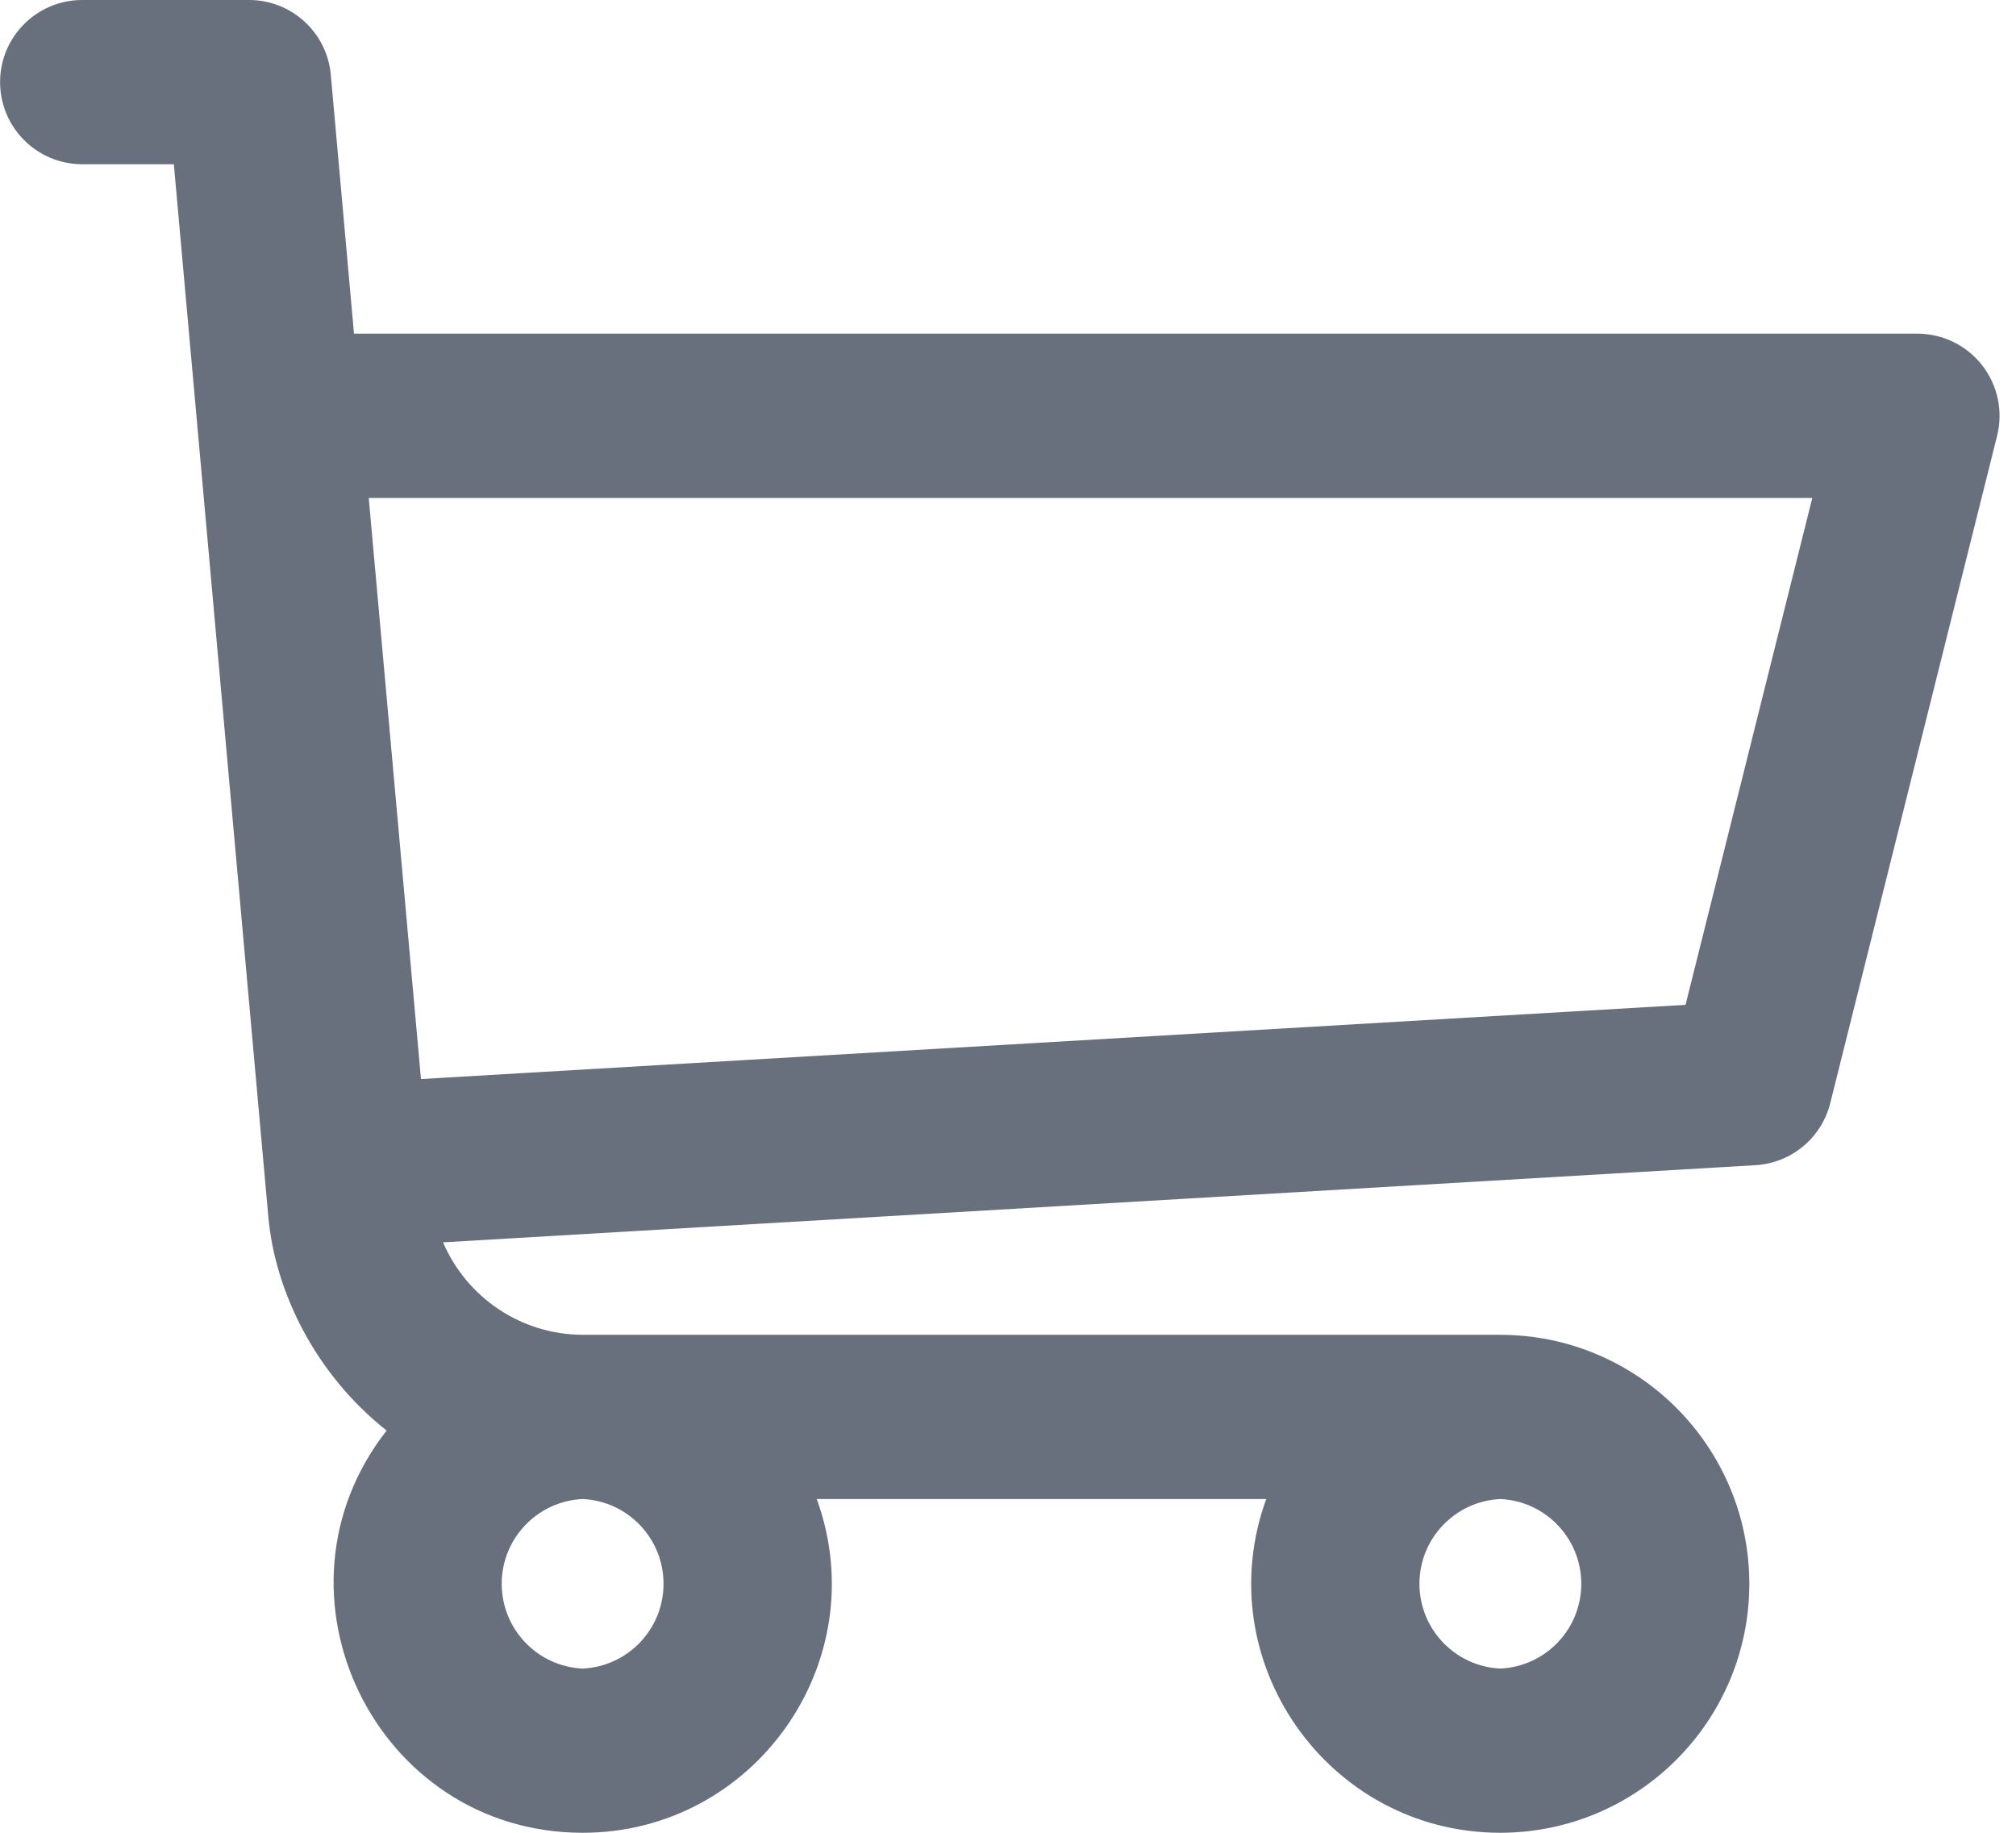
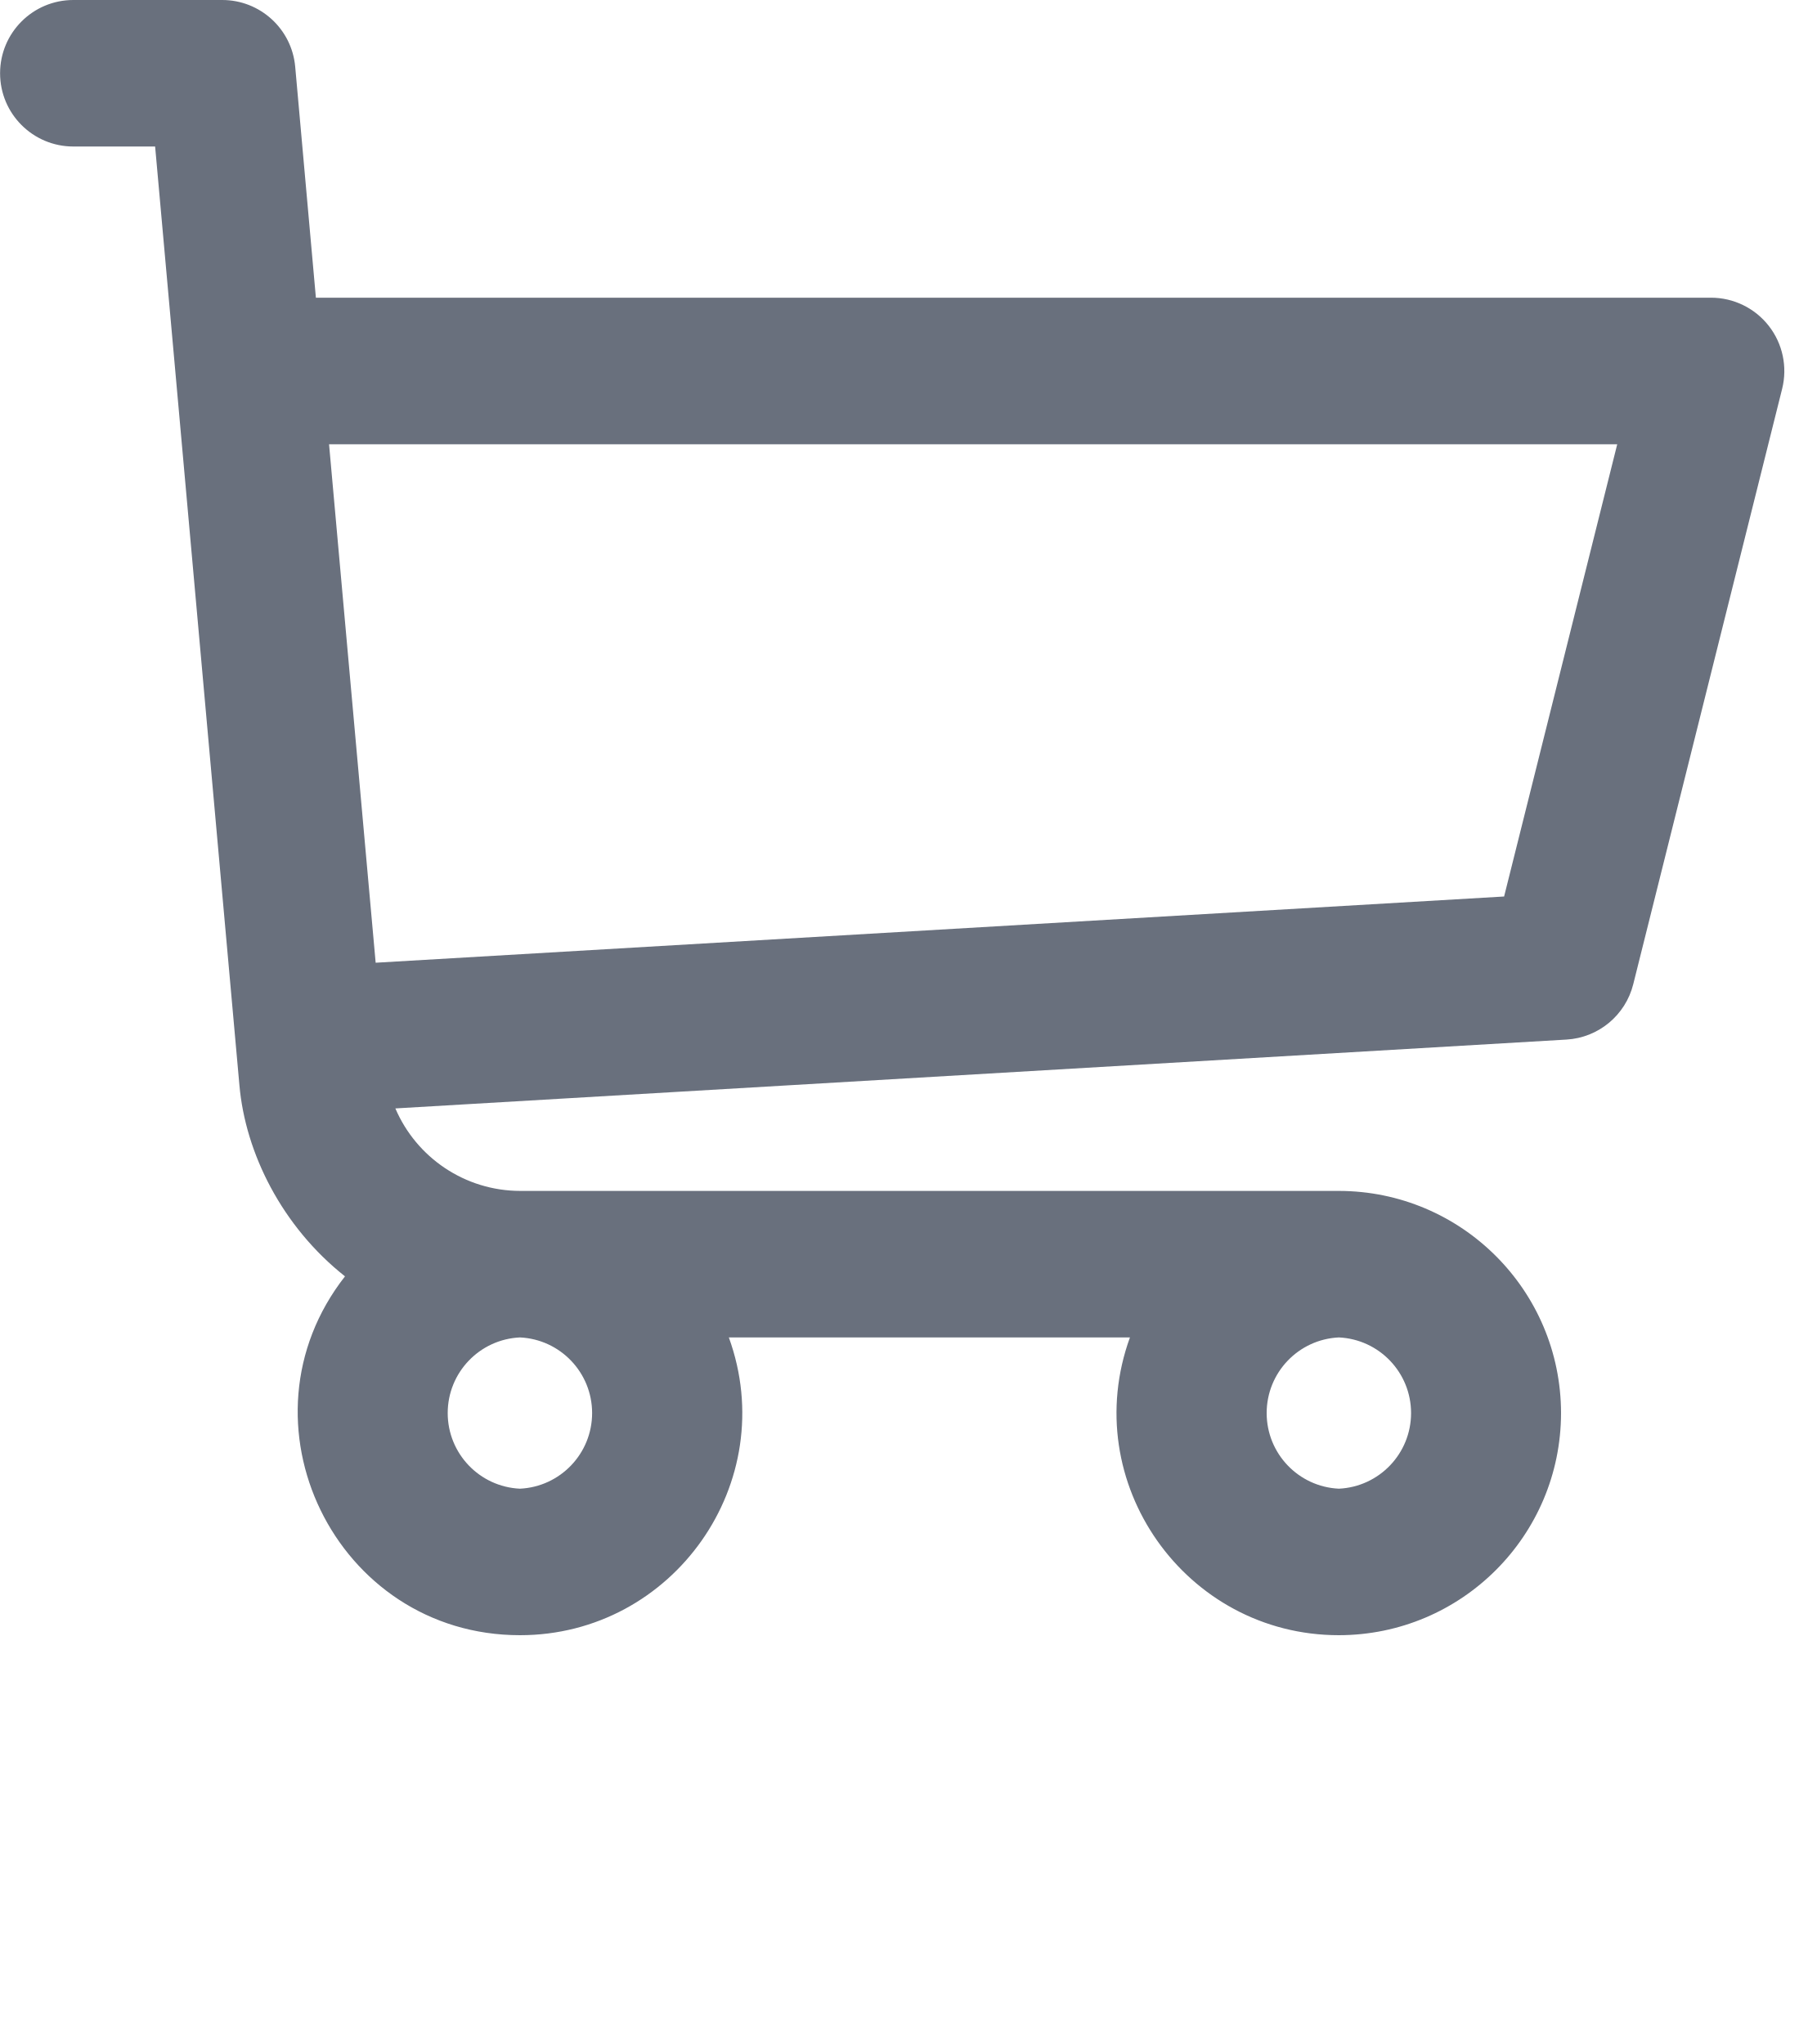
- <svg xmlns="http://www.w3.org/2000/svg" width="22" height="20">
+ <svg xmlns="http://www.w3.org/2000/svg" width="22" height="25">
  <path d="M20.925 3.641H3.863L3.61.816A.896.896 0 0 0 2.717 0H.897a.896.896 0 1 0 0 1.792h1l1.031 11.483c.073.828.52 1.726 1.291 2.336C2.83 17.385 4.099 20 6.359 20c1.875 0 3.197-1.87 2.554-3.642h4.905c-.642 1.77.677 3.642 2.555 3.642a2.72 2.72 0 0 0 2.717-2.717 2.72 2.72 0 0 0-2.717-2.717H6.365c-.681 0-1.274-.41-1.53-1.009l14.321-.842a.896.896 0 0 0 .817-.677l1.821-7.283a.897.897 0 0 0-.87-1.114ZM6.358 18.208a.926.926 0 0 1 0-1.85.926.926 0 0 1 0 1.85Zm10.015 0a.926.926 0 0 1 0-1.85.926.926 0 0 1 0 1.85Zm2.021-7.243-13.8.81-.57-6.341h15.753l-1.383 5.53Z" fill="#69707D" fill-rule="nonzero" />
</svg>
